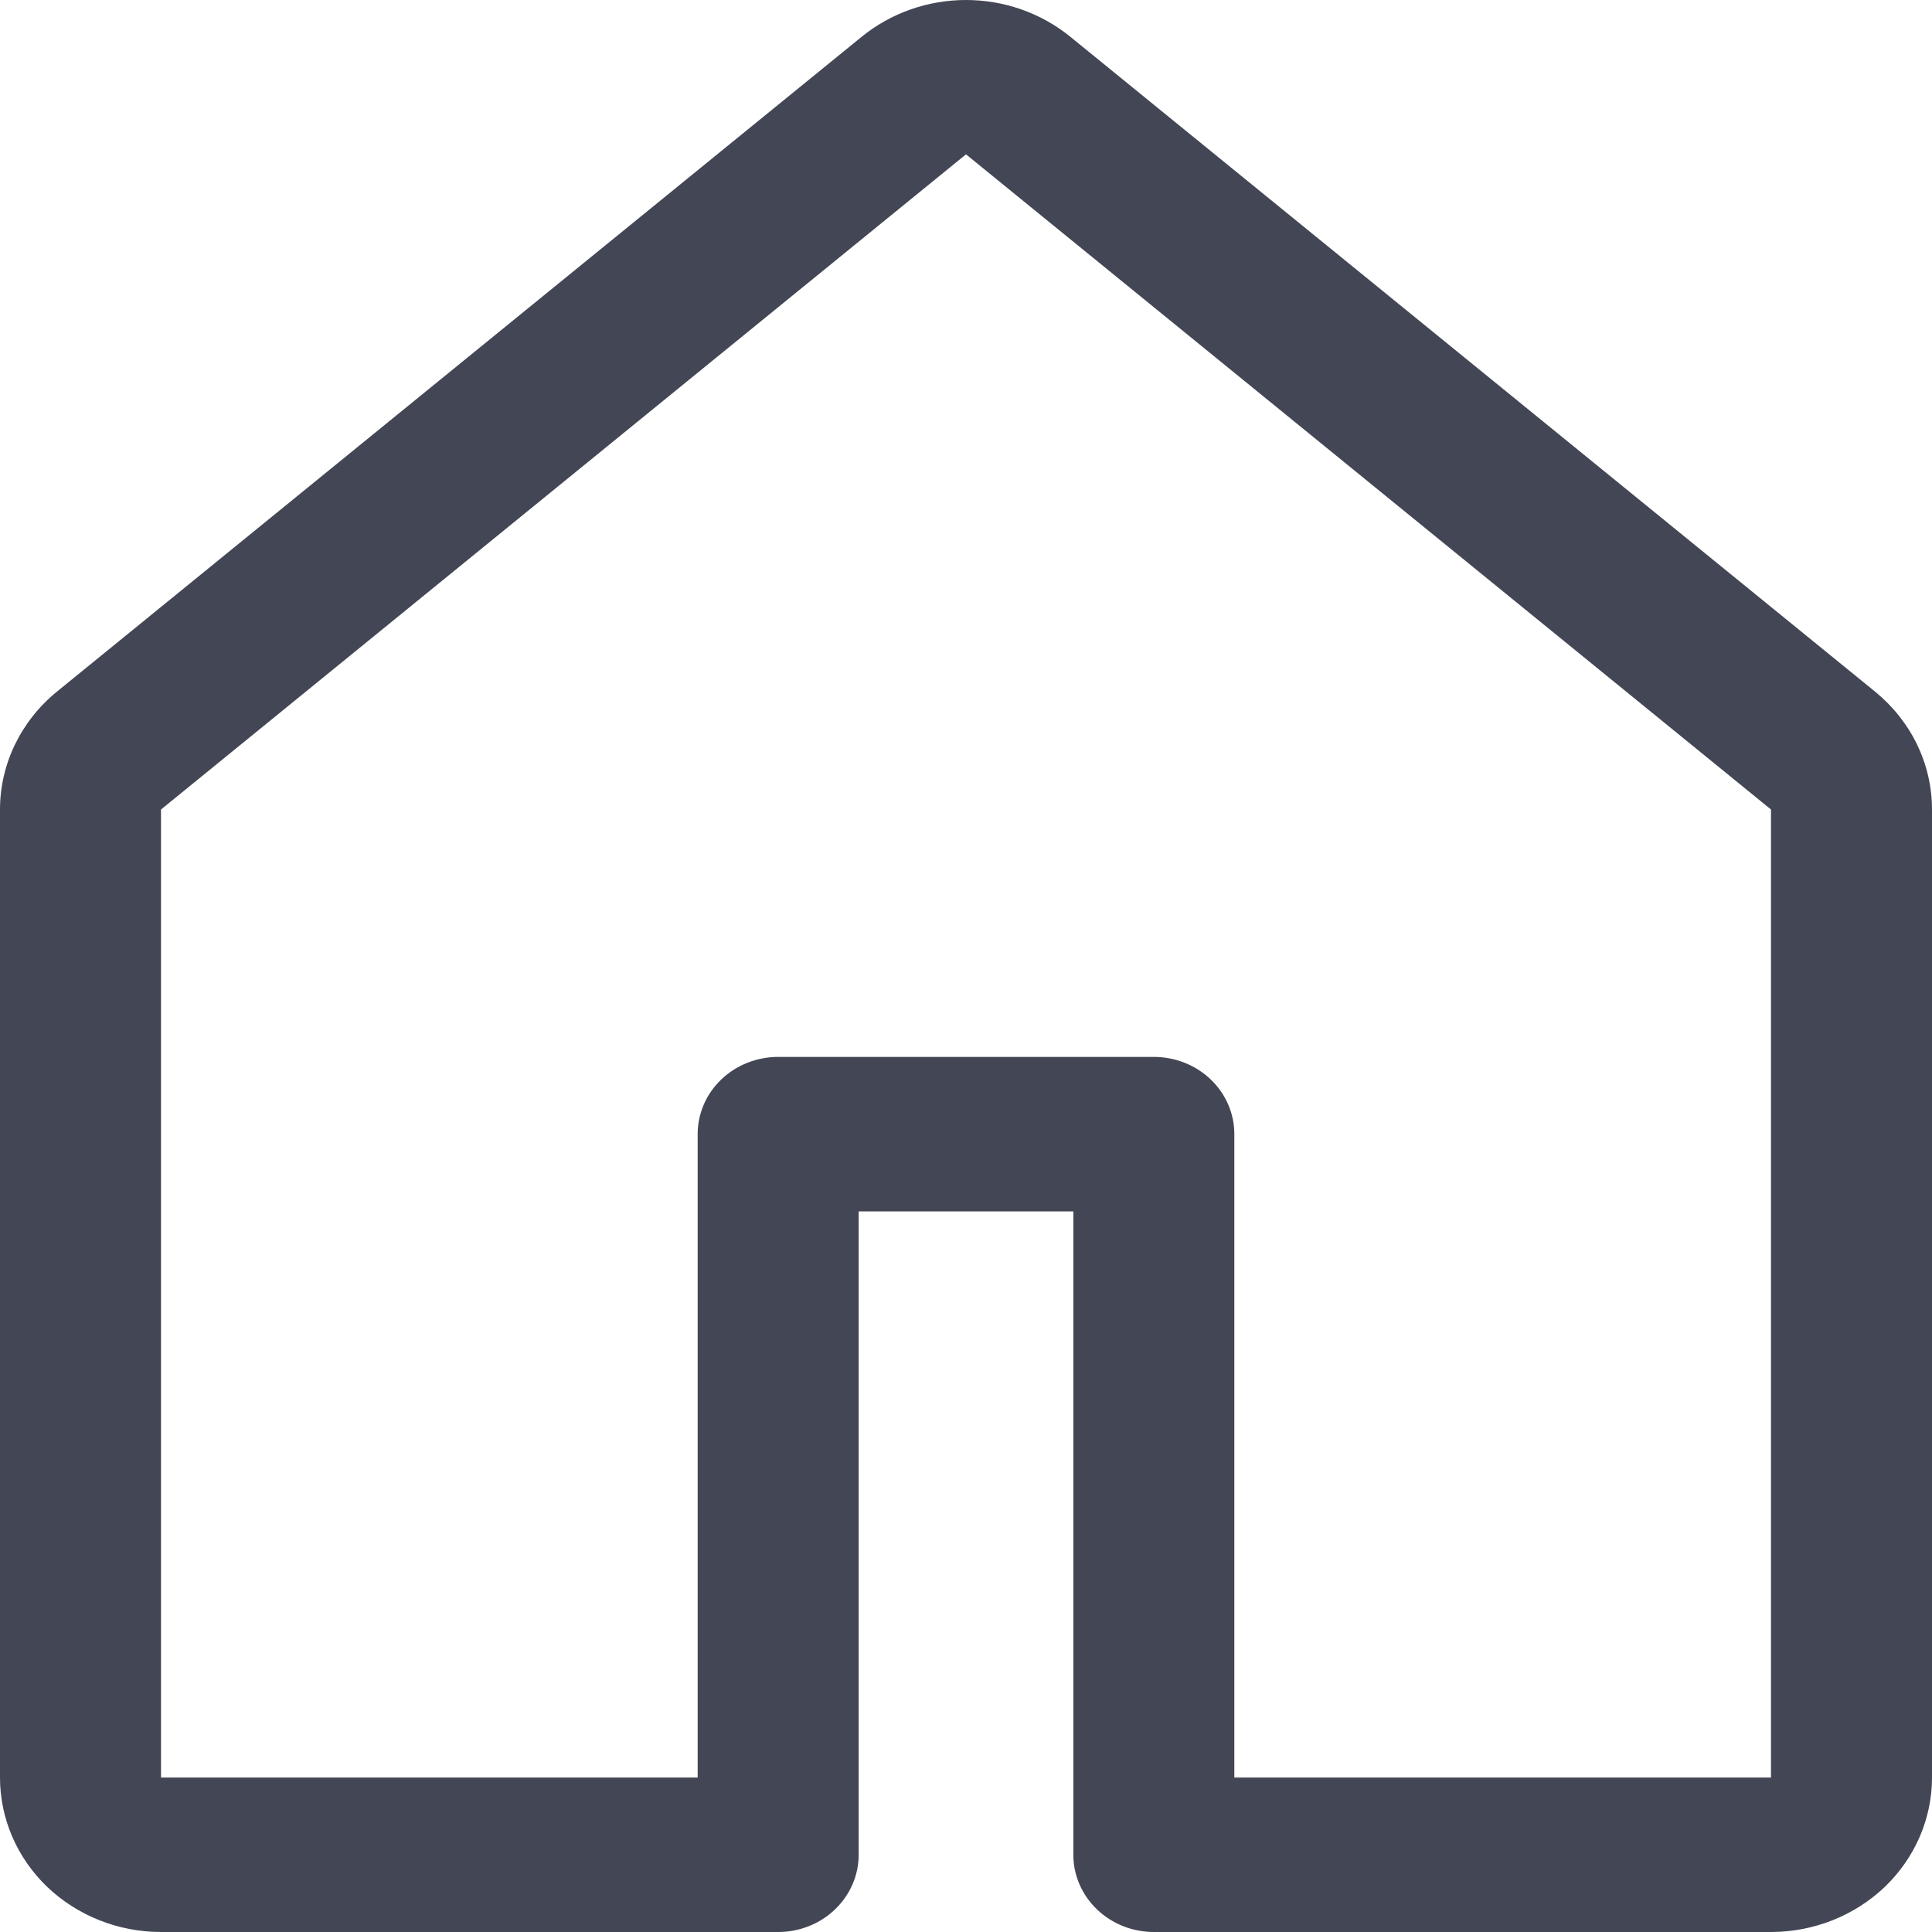
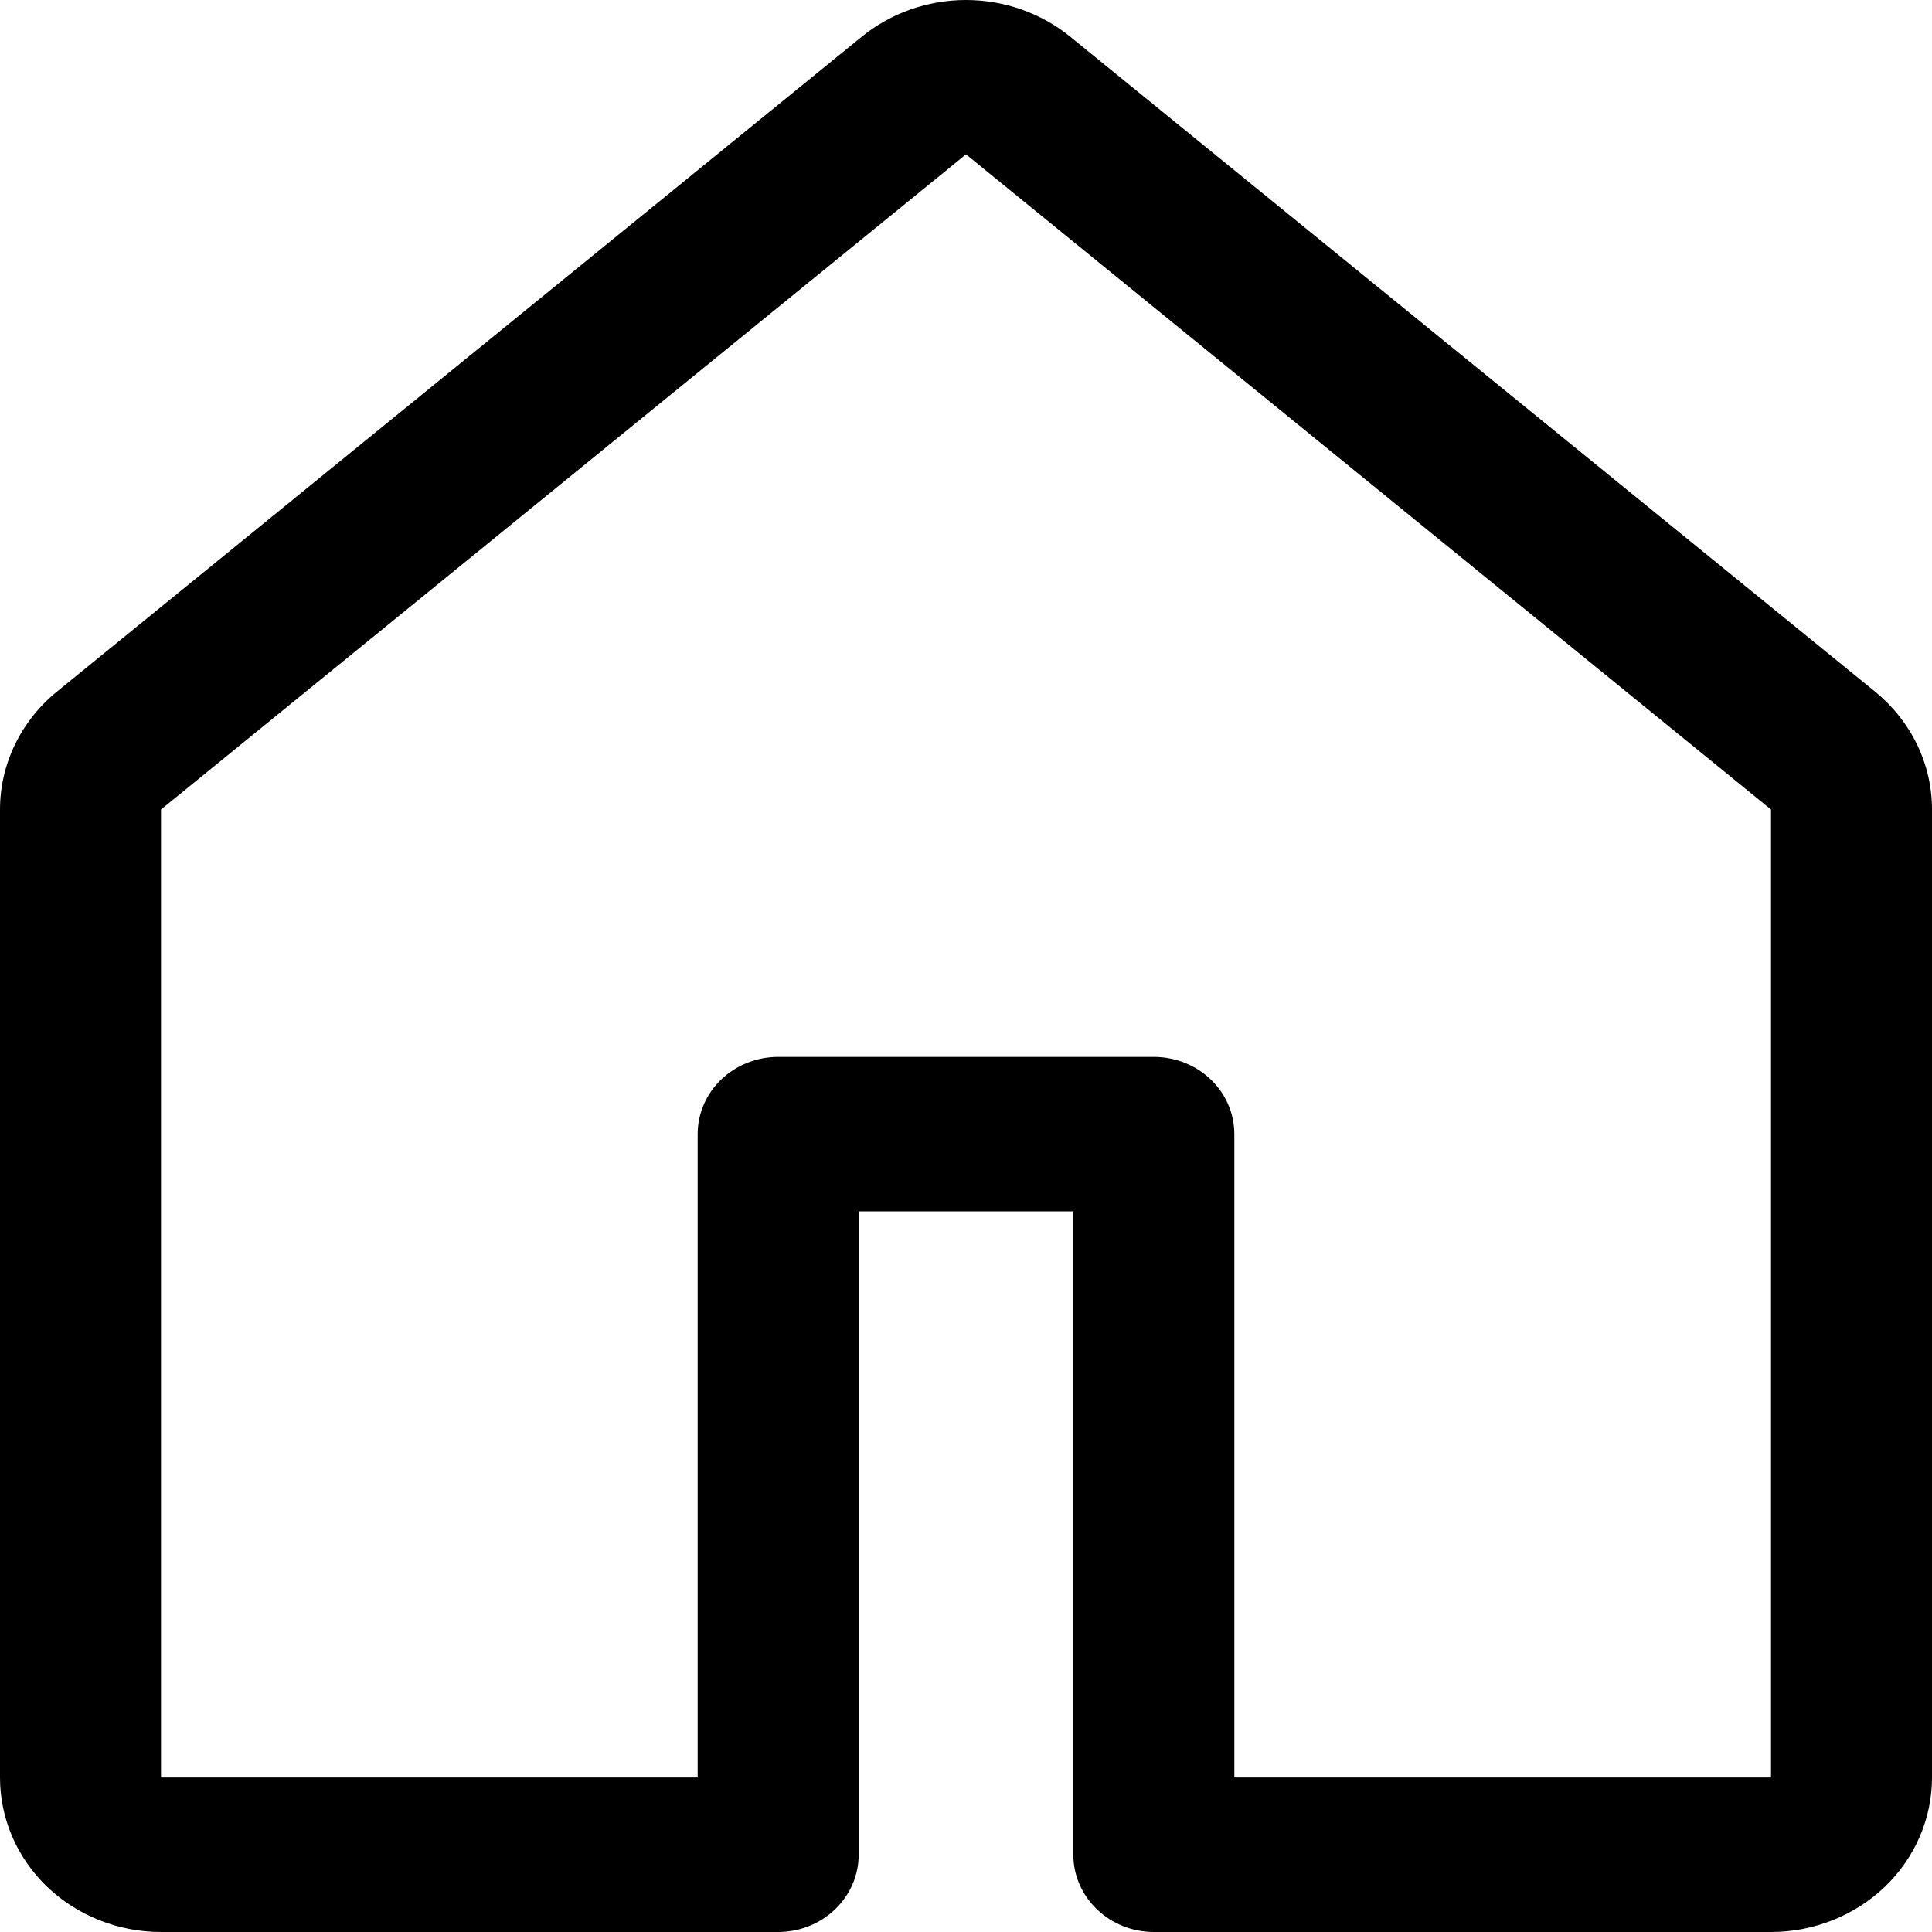
- <svg xmlns="http://www.w3.org/2000/svg" width="18" height="18" viewBox="0 0 18 18" fill="none">
-   <path d="M8.03 0.341C8.301 0.121 8.645 0 9 0C9.355 0 9.699 0.121 9.97 0.341L17.47 6.444C17.636 6.58 17.77 6.748 17.861 6.937C17.953 7.127 18 7.333 18 7.542V16.561C18 16.943 17.842 17.309 17.561 17.579C17.279 17.848 16.898 18 16.5 18H10.75C10.551 18 10.36 17.924 10.22 17.789C10.079 17.654 10 17.471 10 17.281V11.286H8V17.281C8 17.471 7.921 17.654 7.78 17.789C7.64 17.924 7.449 18 7.25 18H1.5C1.102 18 0.721 17.848 0.439 17.579C0.158 17.309 0 16.943 0 16.561V7.542C0 7.12 0.194 6.718 0.53 6.444L8.03 0.341ZM9 1.438L1.5 7.542V16.561H6.5V10.566C6.5 10.375 6.579 10.192 6.72 10.057C6.86 9.923 7.051 9.847 7.25 9.847H10.75C10.949 9.847 11.14 9.923 11.28 10.057C11.421 10.192 11.5 10.375 11.5 10.566V16.561H16.5V7.542L9 1.438Z" fill="#434654" />
+ <svg xmlns="http://www.w3.org/2000/svg" width="20" height="20" viewBox="0 0 18 18" fill="#000">
+   <path d="M8.03 0.341C8.301 0.121 8.645 0 9 0C9.355 0 9.699 0.121 9.97 0.341L17.47 6.444C17.636 6.58 17.77 6.748 17.861 6.937C17.953 7.127 18 7.333 18 7.542V16.561C18 16.943 17.842 17.309 17.561 17.579C17.279 17.848 16.898 18 16.5 18H10.75C10.551 18 10.36 17.924 10.22 17.789C10.079 17.654 10 17.471 10 17.281V11.286H8V17.281C8 17.471 7.921 17.654 7.78 17.789C7.64 17.924 7.449 18 7.25 18H1.5C1.102 18 0.721 17.848 0.439 17.579C0.158 17.309 0 16.943 0 16.561V7.542C0 7.12 0.194 6.718 0.53 6.444L8.03 0.341ZM9 1.438L1.5 7.542V16.561H6.5V10.566C6.5 10.375 6.579 10.192 6.72 10.057C6.86 9.923 7.051 9.847 7.25 9.847H10.75C10.949 9.847 11.14 9.923 11.28 10.057C11.421 10.192 11.5 10.375 11.5 10.566V16.561H16.5V7.542L9 1.438Z" fill="#000" />
</svg>
